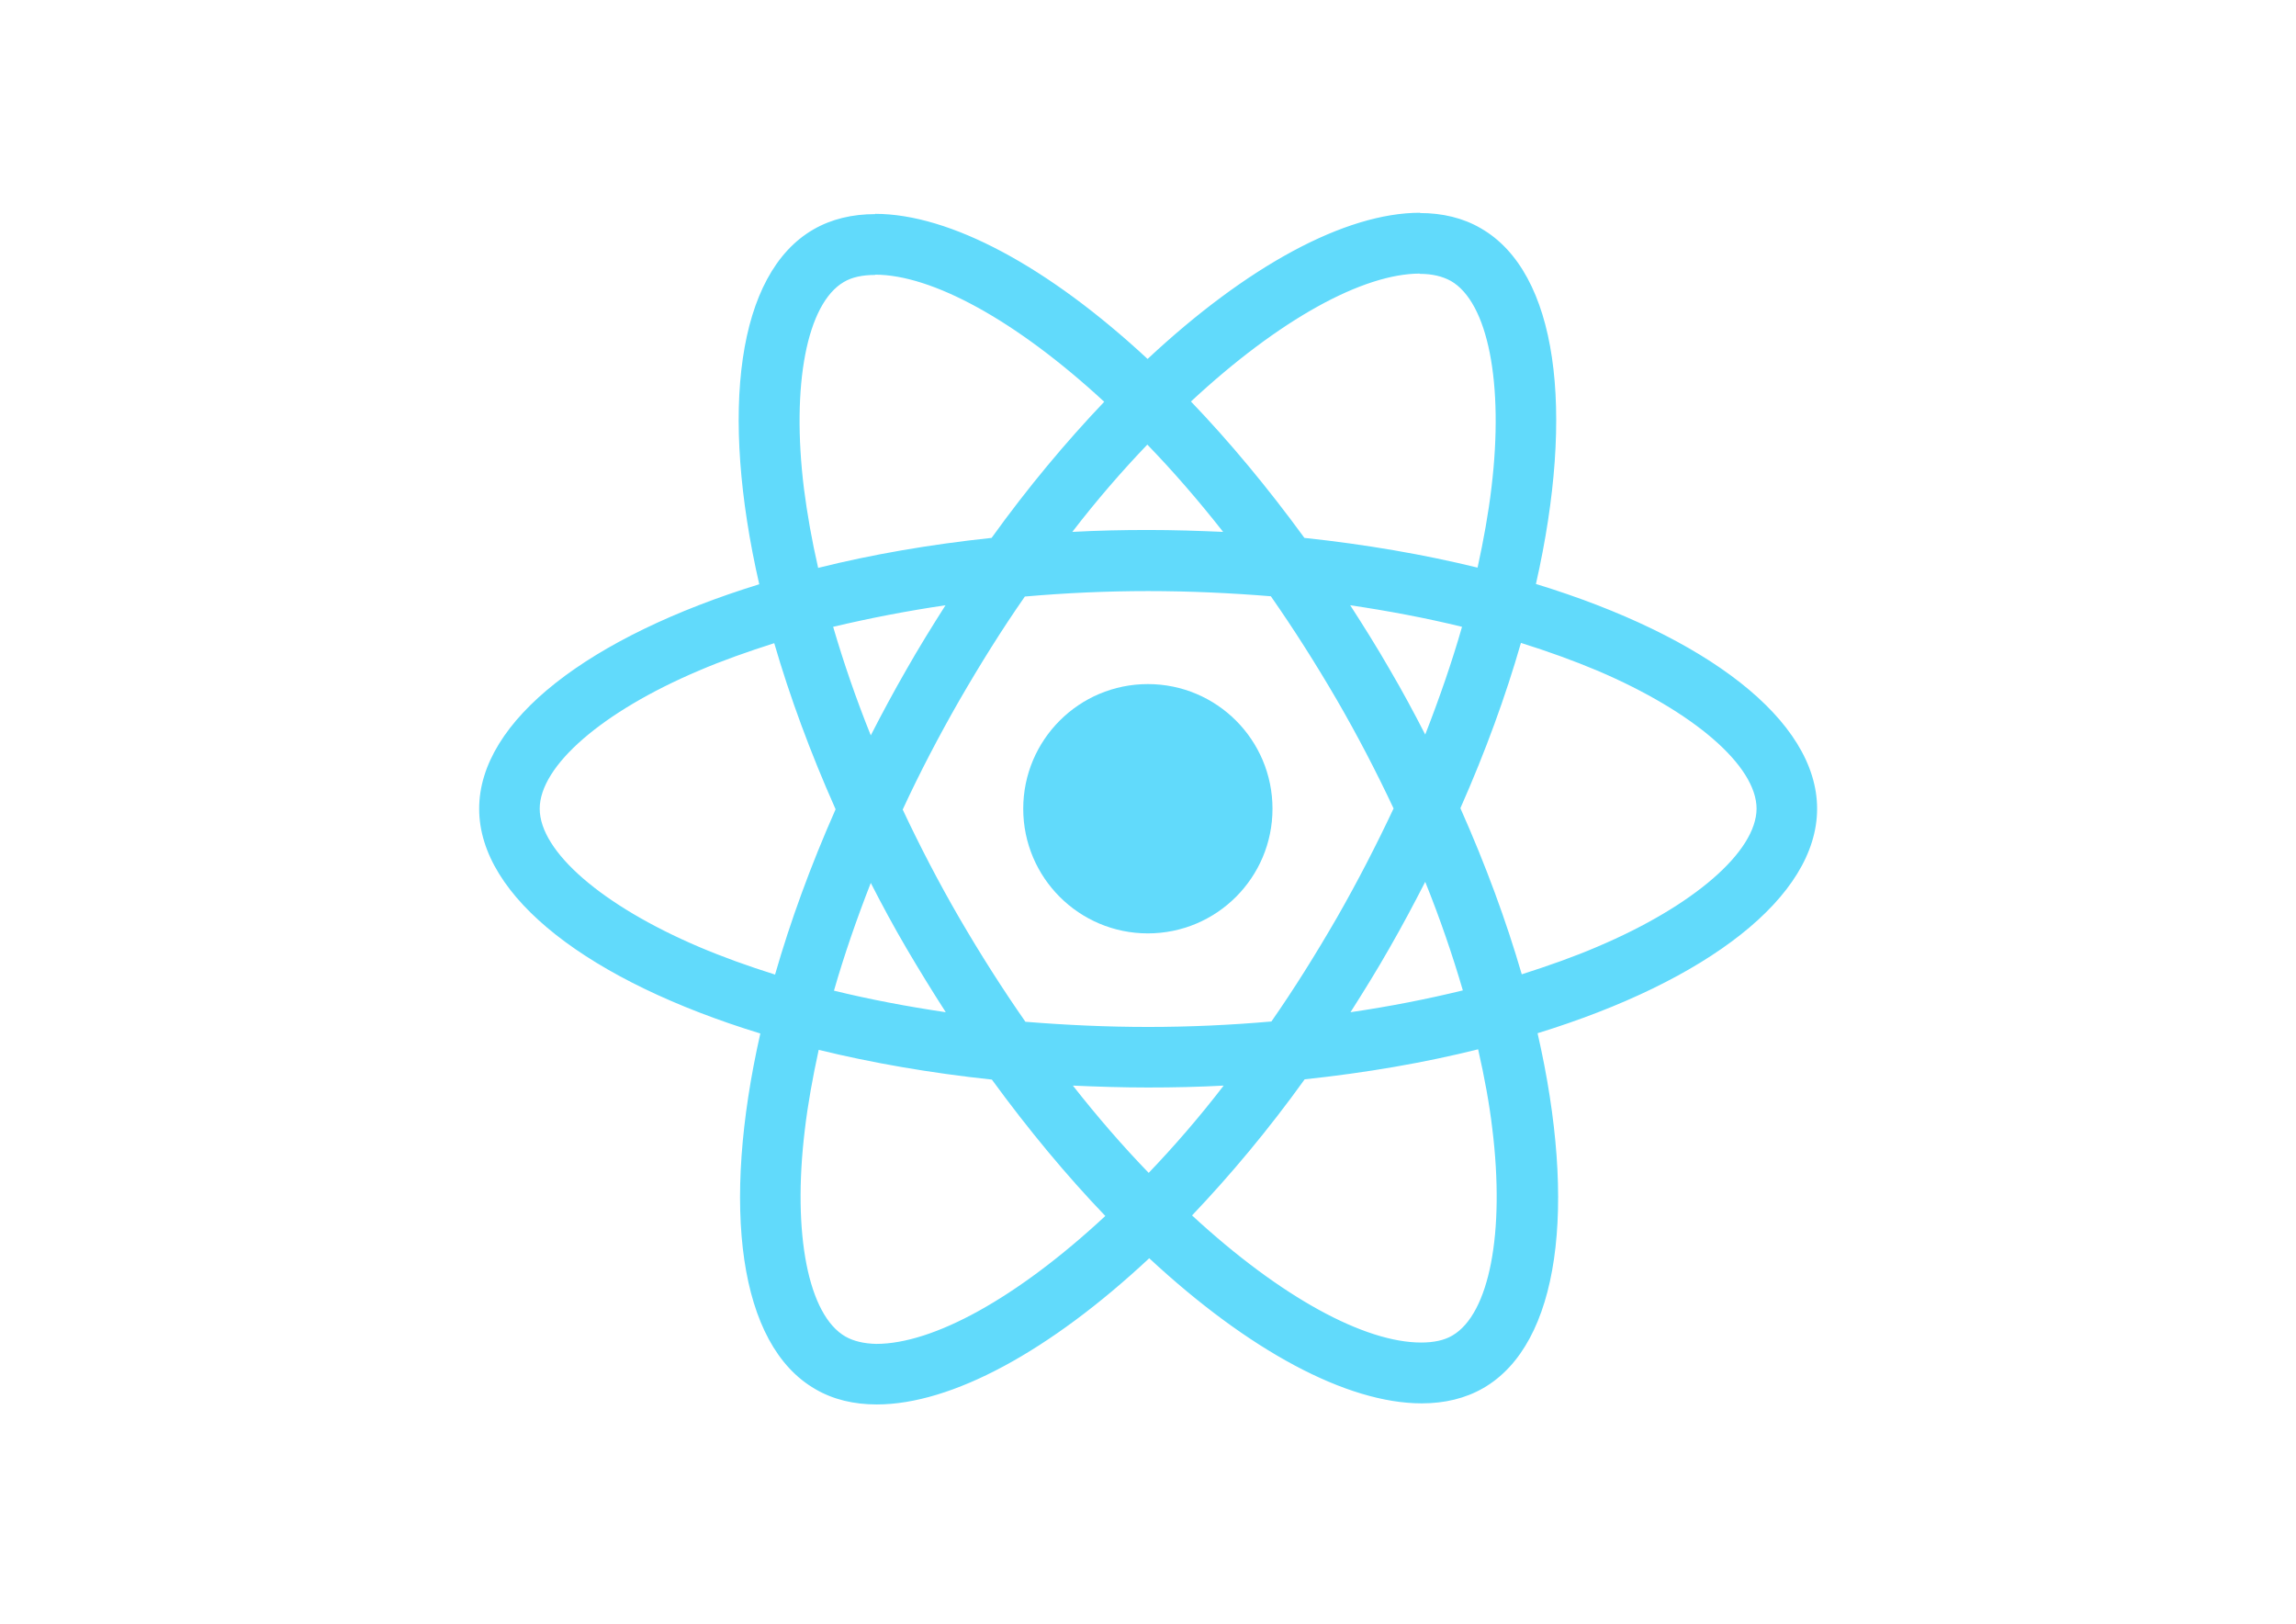
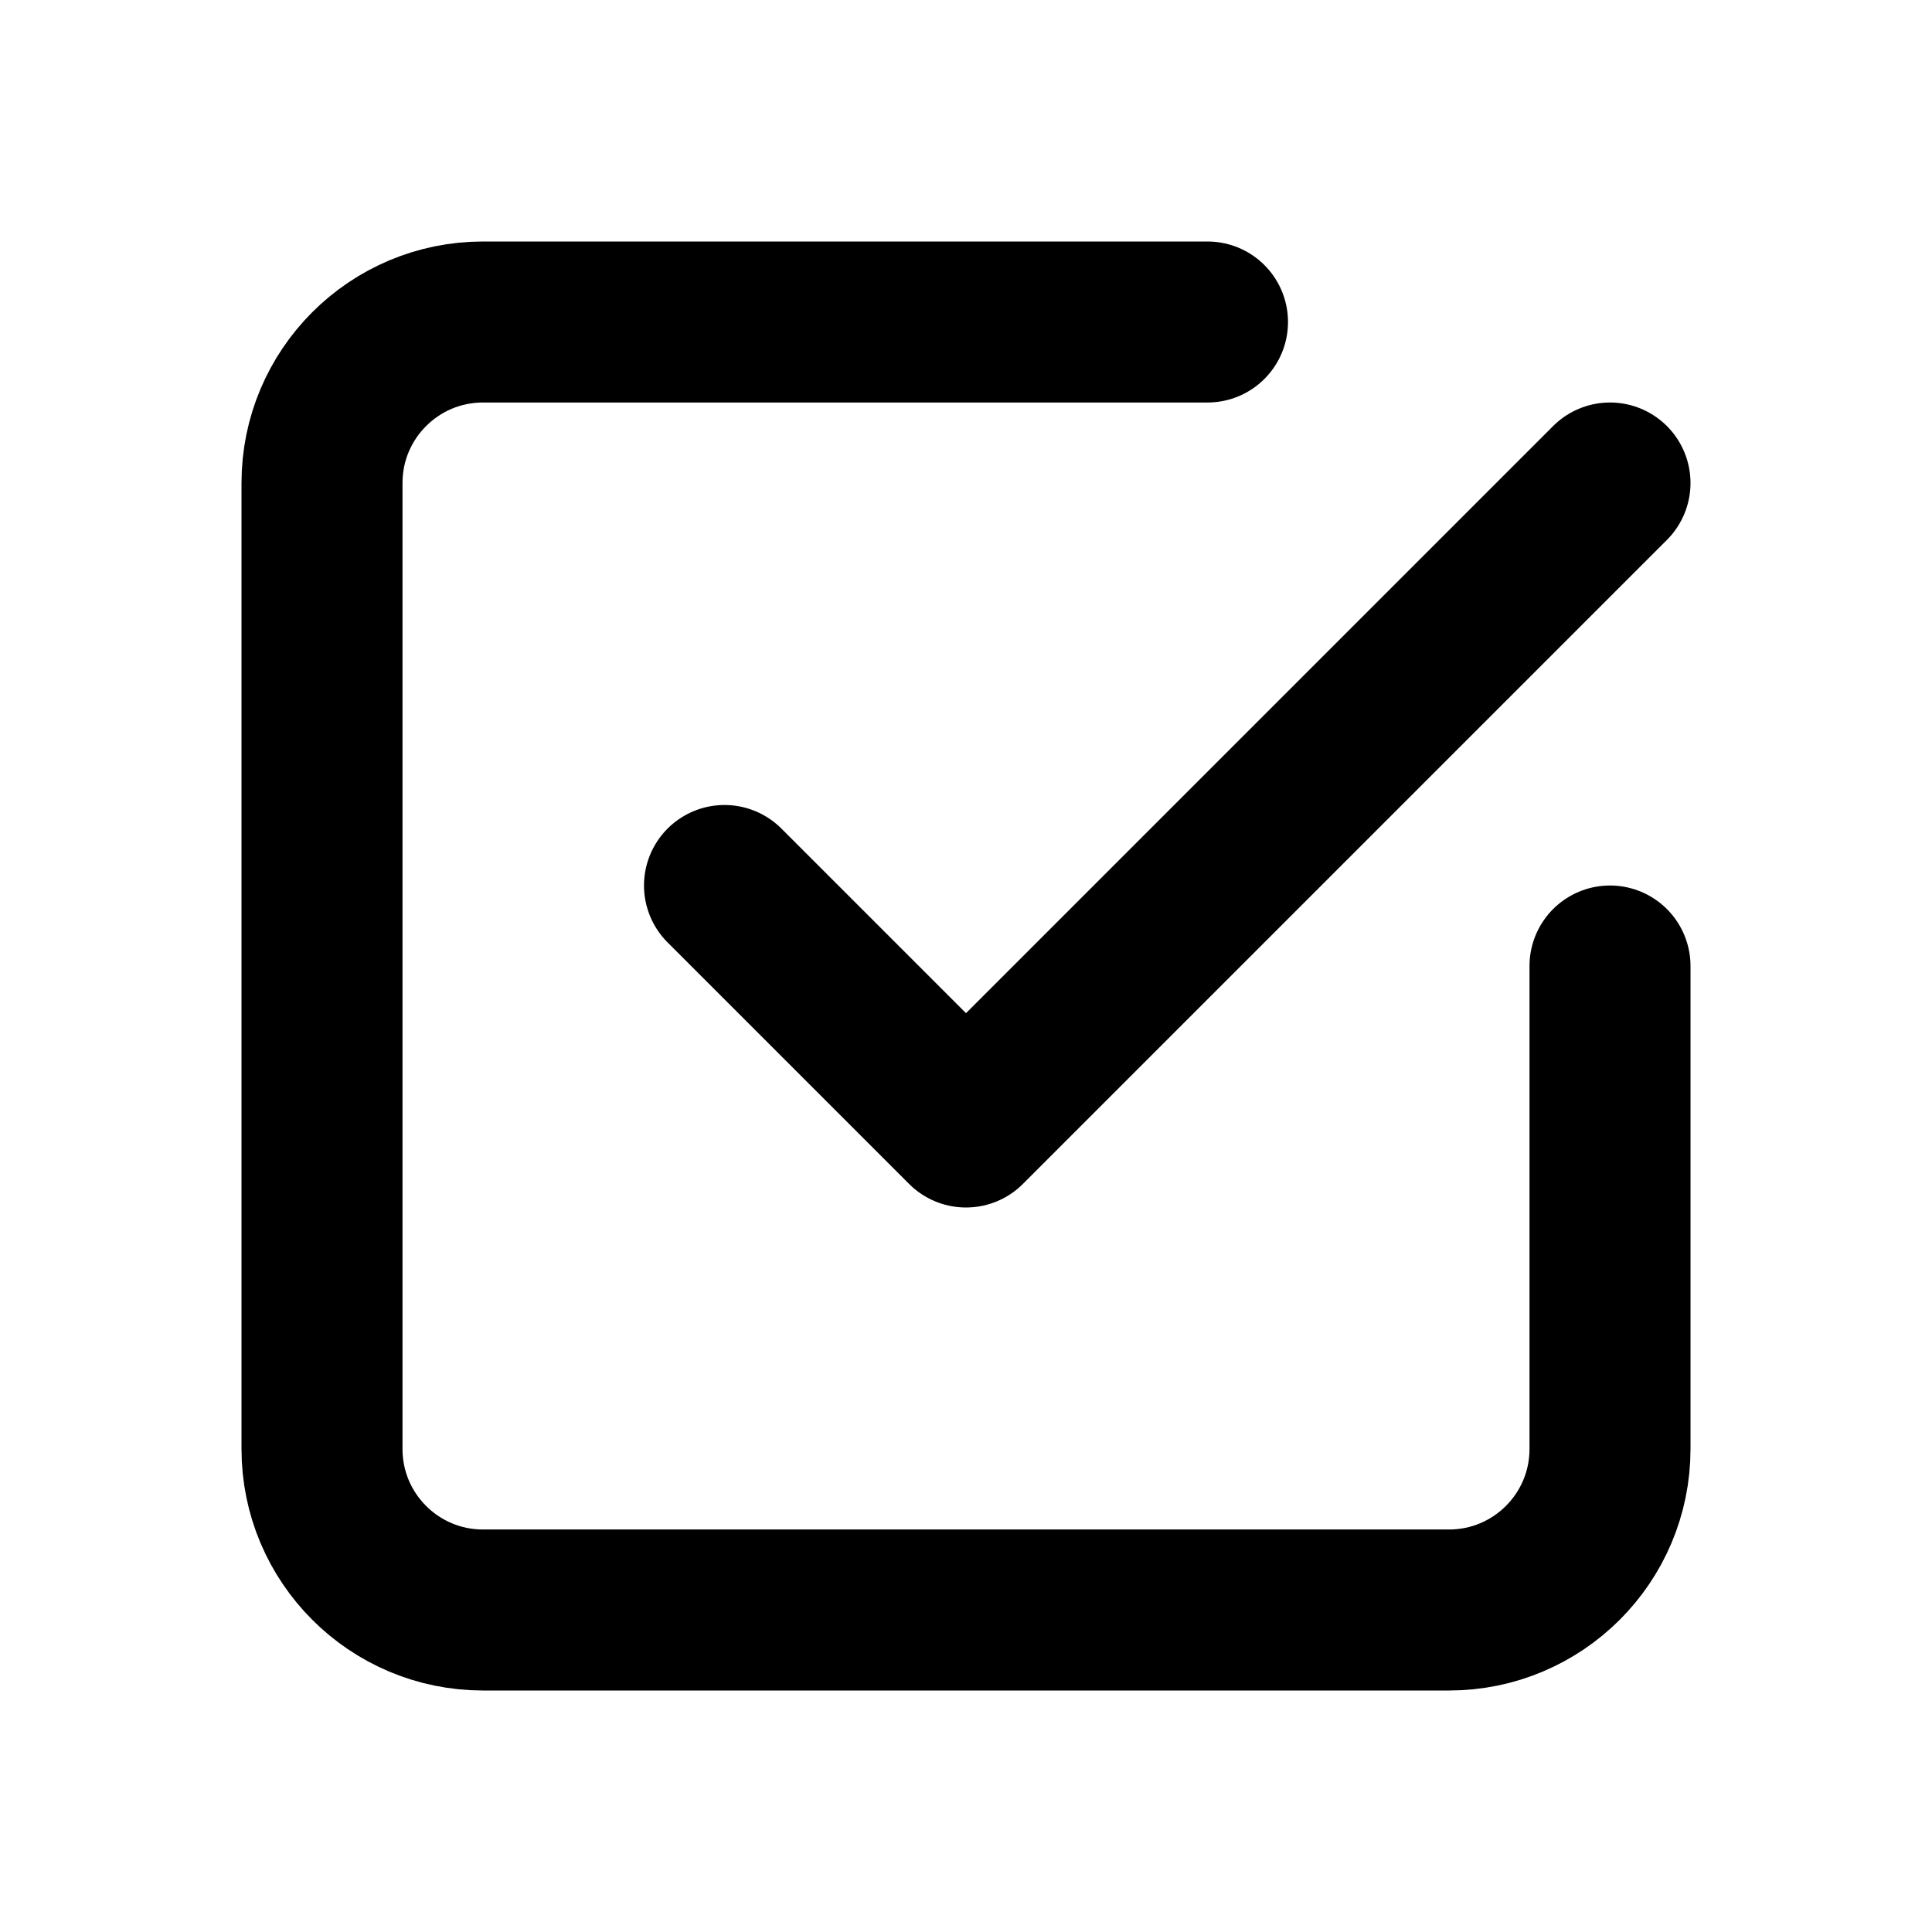
- <svg xmlns="http://www.w3.org/2000/svg" viewBox="0 0 841.9 595.3">
-   <g fill="#61DAFB">
-     <path d="M666.3 296.5c0-32.5-40.7-63.3-103.1-82.4 14.4-63.6 8-114.2-20.2-130.4-6.5-3.8-14.1-5.6-22.4-5.6v22.3c4.6 0 8.3.9 11.4 2.6 13.6 7.8 19.5 37.5 14.9 75.7-1.1 9.4-2.9 19.3-5.1 29.4-19.6-4.8-41-8.5-63.5-10.9-13.5-18.5-27.5-35.3-41.6-50 32.6-30.3 63.2-46.9 84-46.9V78c-27.5 0-63.5 19.6-99.9 53.6-36.4-33.8-72.4-53.2-99.9-53.2v22.3c20.7 0 51.4 16.5 84 46.6-14 14.7-28 31.4-41.3 49.9-22.6 2.4-44 6.1-63.6 11-2.3-10-4-19.7-5.2-29-4.7-38.2 1.1-67.9 14.6-75.8 3-1.8 6.9-2.6 11.5-2.6V78.5c-8.4 0-16 1.8-22.6 5.6-28.1 16.2-34.4 66.7-19.9 130.1-62.2 19.2-102.7 49.9-102.7 82.3 0 32.5 40.7 63.3 103.1 82.4-14.4 63.6-8 114.2 20.2 130.4 6.5 3.8 14.1 5.6 22.5 5.6 27.5 0 63.5-19.6 99.9-53.6 36.4 33.8 72.4 53.2 99.9 53.2 8.4 0 16-1.8 22.6-5.6 28.1-16.2 34.4-66.7 19.9-130.1 62-19.1 102.5-49.9 102.5-82.3zm-130.2-66.7c-3.7 12.9-8.3 26.2-13.5 39.5-4.1-8-8.4-16-13.1-24-4.6-8-9.5-15.8-14.4-23.4 14.2 2.1 27.9 4.7 41 7.9zm-45.8 106.5c-7.8 13.5-15.8 26.3-24.1 38.2-14.9 1.3-30 2-45.2 2-15.1 0-30.2-.7-45-1.9-8.3-11.9-16.4-24.6-24.2-38-7.6-13.1-14.5-26.4-20.8-39.8 6.2-13.4 13.2-26.8 20.7-39.9 7.8-13.5 15.8-26.3 24.1-38.2 14.9-1.3 30-2 45.2-2 15.1 0 30.2.7 45 1.9 8.3 11.9 16.4 24.6 24.2 38 7.6 13.1 14.5 26.4 20.8 39.8-6.3 13.4-13.2 26.8-20.7 39.9zm32.3-13c5.4 13.4 10 26.8 13.8 39.8-13.1 3.2-26.9 5.9-41.2 8 4.9-7.7 9.8-15.6 14.4-23.7 4.6-8 8.9-16.1 13-24.1zM421.2 430c-9.3-9.6-18.6-20.3-27.8-32 9 .4 18.2.7 27.5.7 9.4 0 18.7-.2 27.8-.7-9 11.7-18.3 22.4-27.5 32zm-74.4-58.9c-14.2-2.1-27.9-4.7-41-7.9 3.7-12.9 8.3-26.2 13.5-39.5 4.1 8 8.4 16 13.1 24 4.7 8 9.5 15.8 14.4 23.4zM420.7 163c9.3 9.6 18.6 20.3 27.8 32-9-.4-18.2-.7-27.5-.7-9.4 0-18.7.2-27.8.7 9-11.7 18.3-22.4 27.5-32zm-74 58.9c-4.9 7.7-9.8 15.6-14.4 23.7-4.6 8-8.9 16-13 24-5.4-13.4-10-26.8-13.8-39.8 13.1-3.1 26.9-5.8 41.2-7.9zm-90.5 125.2c-35.4-15.1-58.3-34.9-58.3-50.6 0-15.7 22.9-35.6 58.3-50.6 8.6-3.7 18-7 27.7-10.1 5.7 19.6 13.2 40 22.5 60.9-9.2 20.8-16.6 41.1-22.2 60.6-9.9-3.1-19.3-6.5-28-10.2zM310 490c-13.6-7.8-19.5-37.5-14.9-75.7 1.1-9.4 2.9-19.3 5.1-29.4 19.6 4.8 41 8.5 63.5 10.9 13.5 18.5 27.5 35.3 41.6 50-32.6 30.3-63.2 46.9-84 46.9-4.5-.1-8.3-1-11.3-2.7zm237.2-76.2c4.7 38.2-1.1 67.9-14.6 75.8-3 1.8-6.9 2.6-11.5 2.6-20.7 0-51.4-16.5-84-46.6 14-14.7 28-31.4 41.3-49.9 22.6-2.4 44-6.1 63.6-11 2.3 10.1 4.1 19.8 5.2 29.1zm38.5-66.7c-8.6 3.7-18 7-27.7 10.1-5.7-19.6-13.2-40-22.5-60.9 9.2-20.8 16.6-41.1 22.2-60.6 9.9 3.1 19.3 6.5 28.1 10.2 35.4 15.1 58.3 34.9 58.3 50.6-.1 15.7-23 35.6-58.4 50.6zM320.8 78.4z" />
-     <circle cx="420.9" cy="296.5" r="45.7" />
-     <path d="M520.5 78.1z" />
-   </g>
+ <svg xmlns="http://www.w3.org/2000/svg" class="icon icon-tabler icon-tabler-checkbox" width="24" height="24" viewBox="0 0 24 24" stroke-width="2" stroke="currentColor" fill="none" stroke-linecap="round" stroke-linejoin="round">
+   <path stroke="none" d="M0 0h24v24H0z" />
+   <polyline points="9 11 12 14 20 6" />
+   <path d="M20 12v6a2 2 0 0 1 -2 2h-12a2 2 0 0 1 -2 -2v-12a2 2 0 0 1 2 -2h9" />
</svg>
